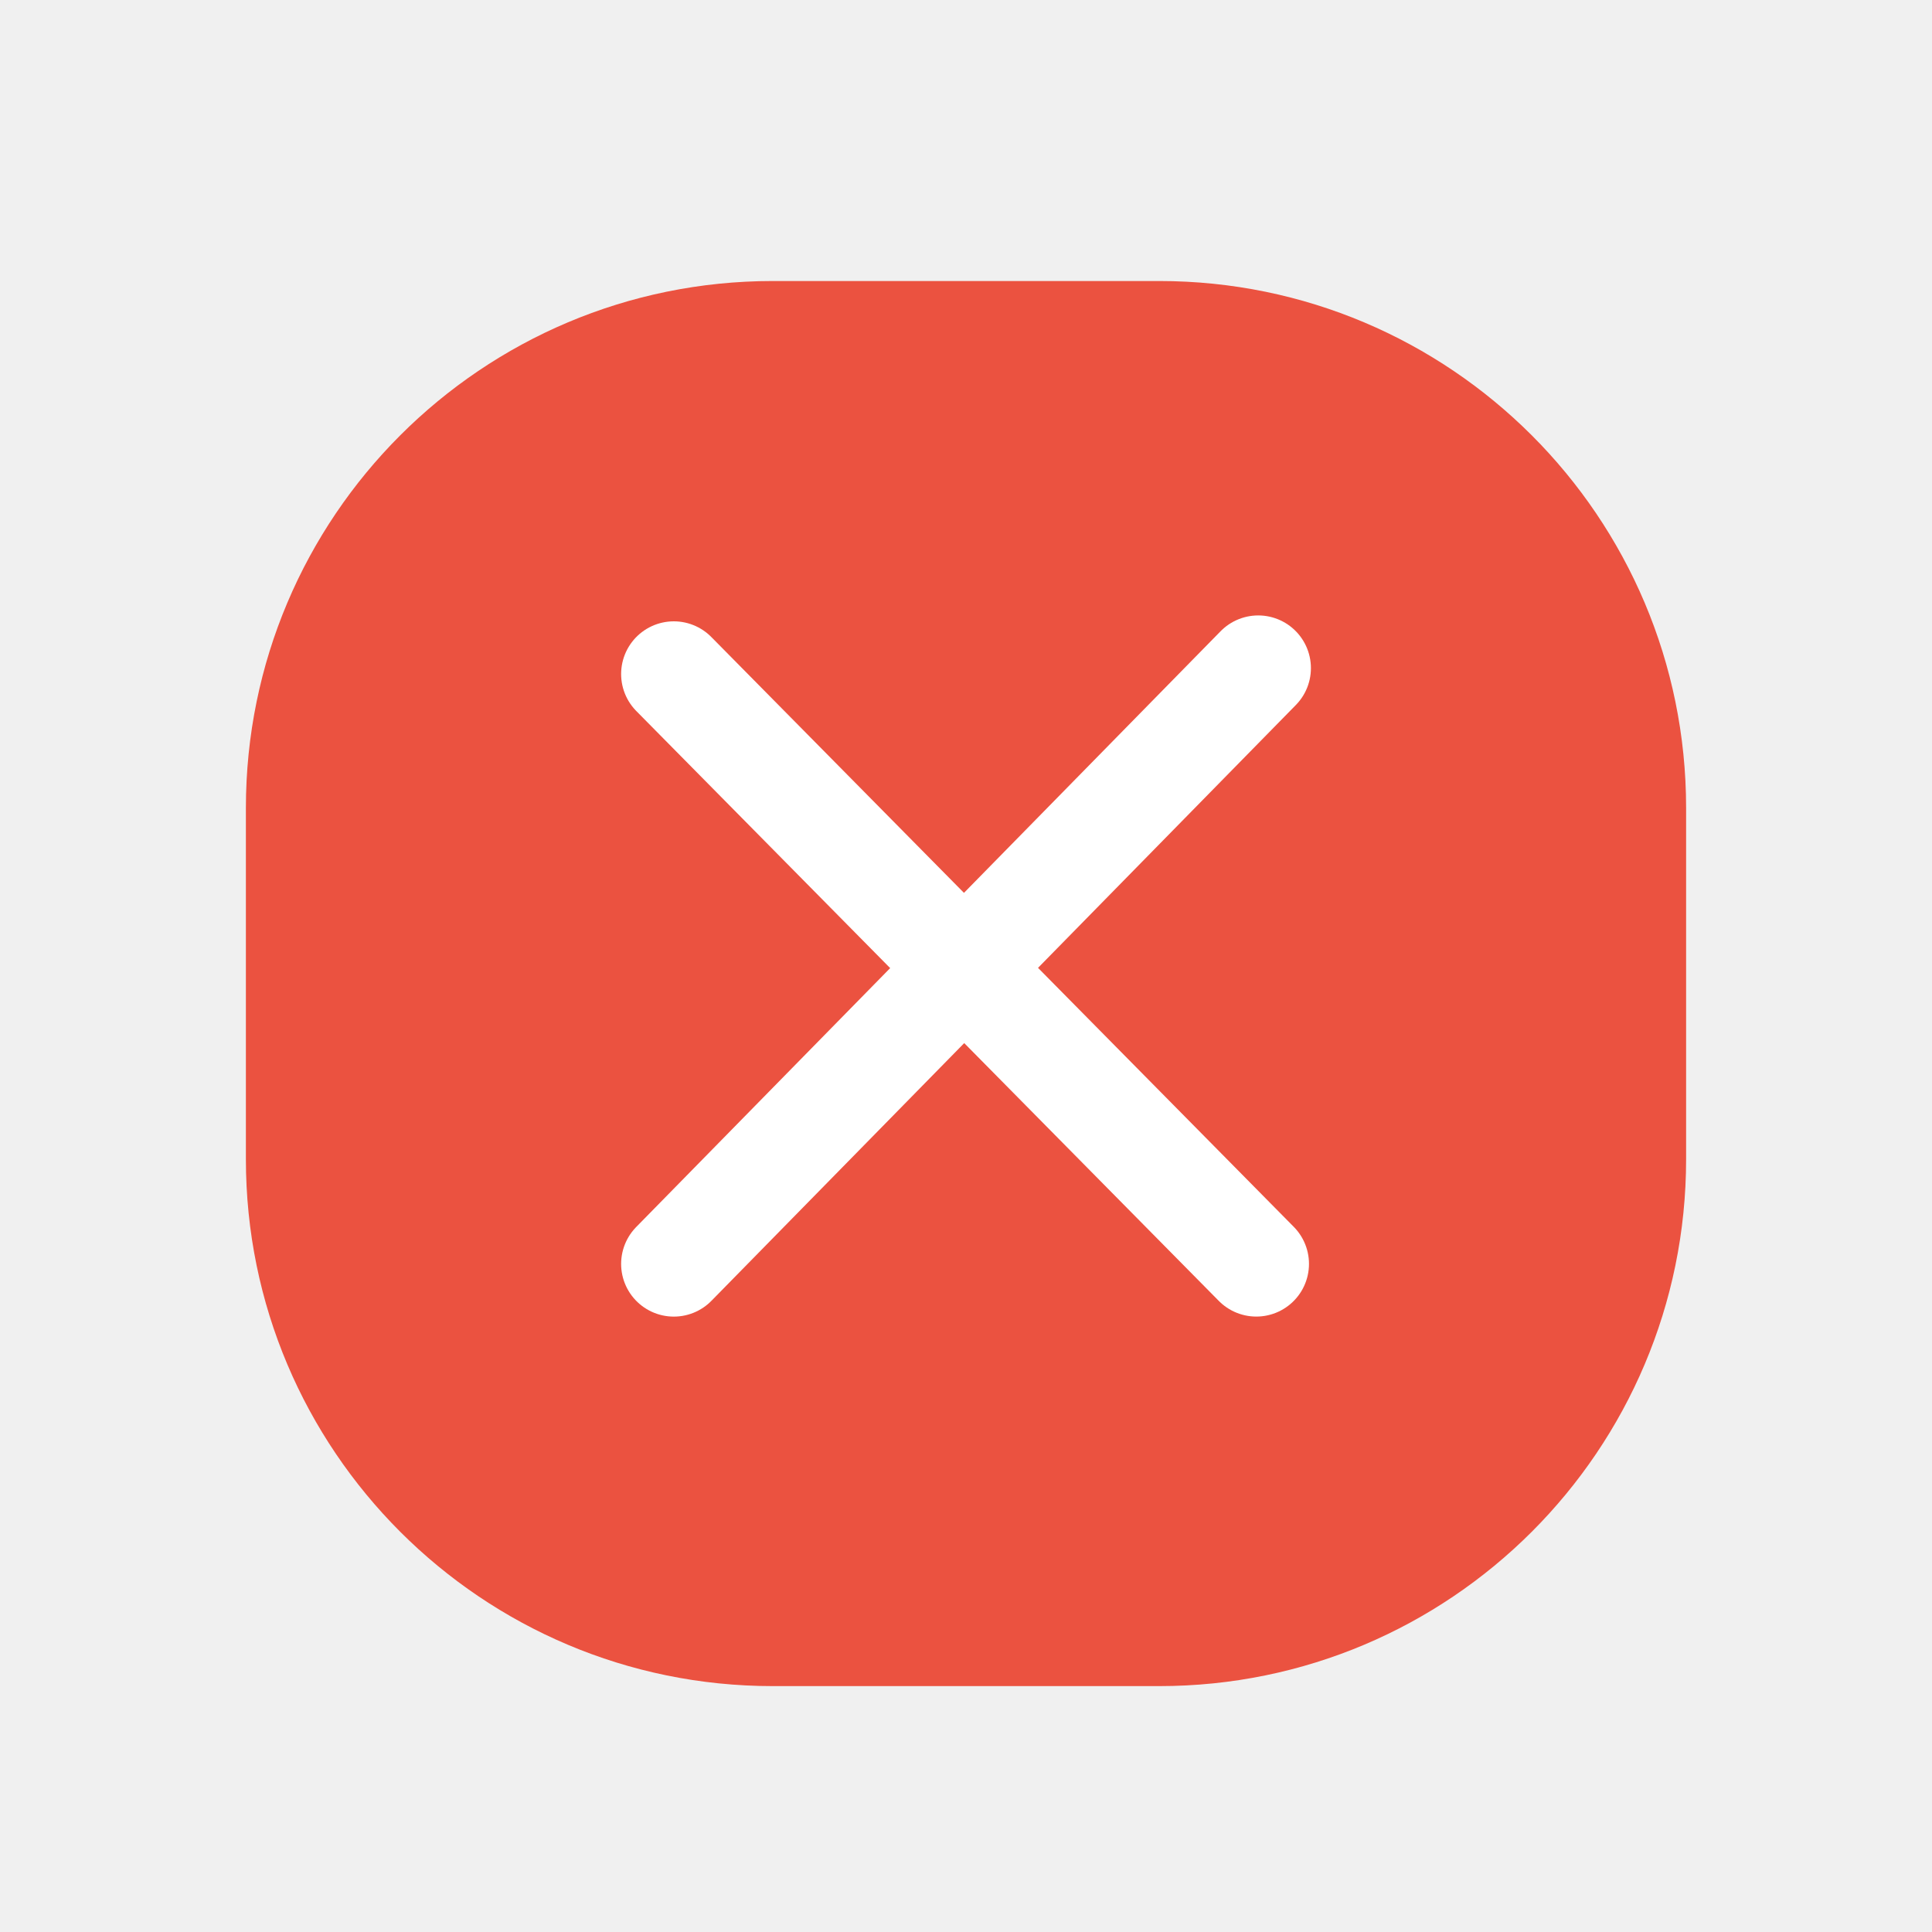
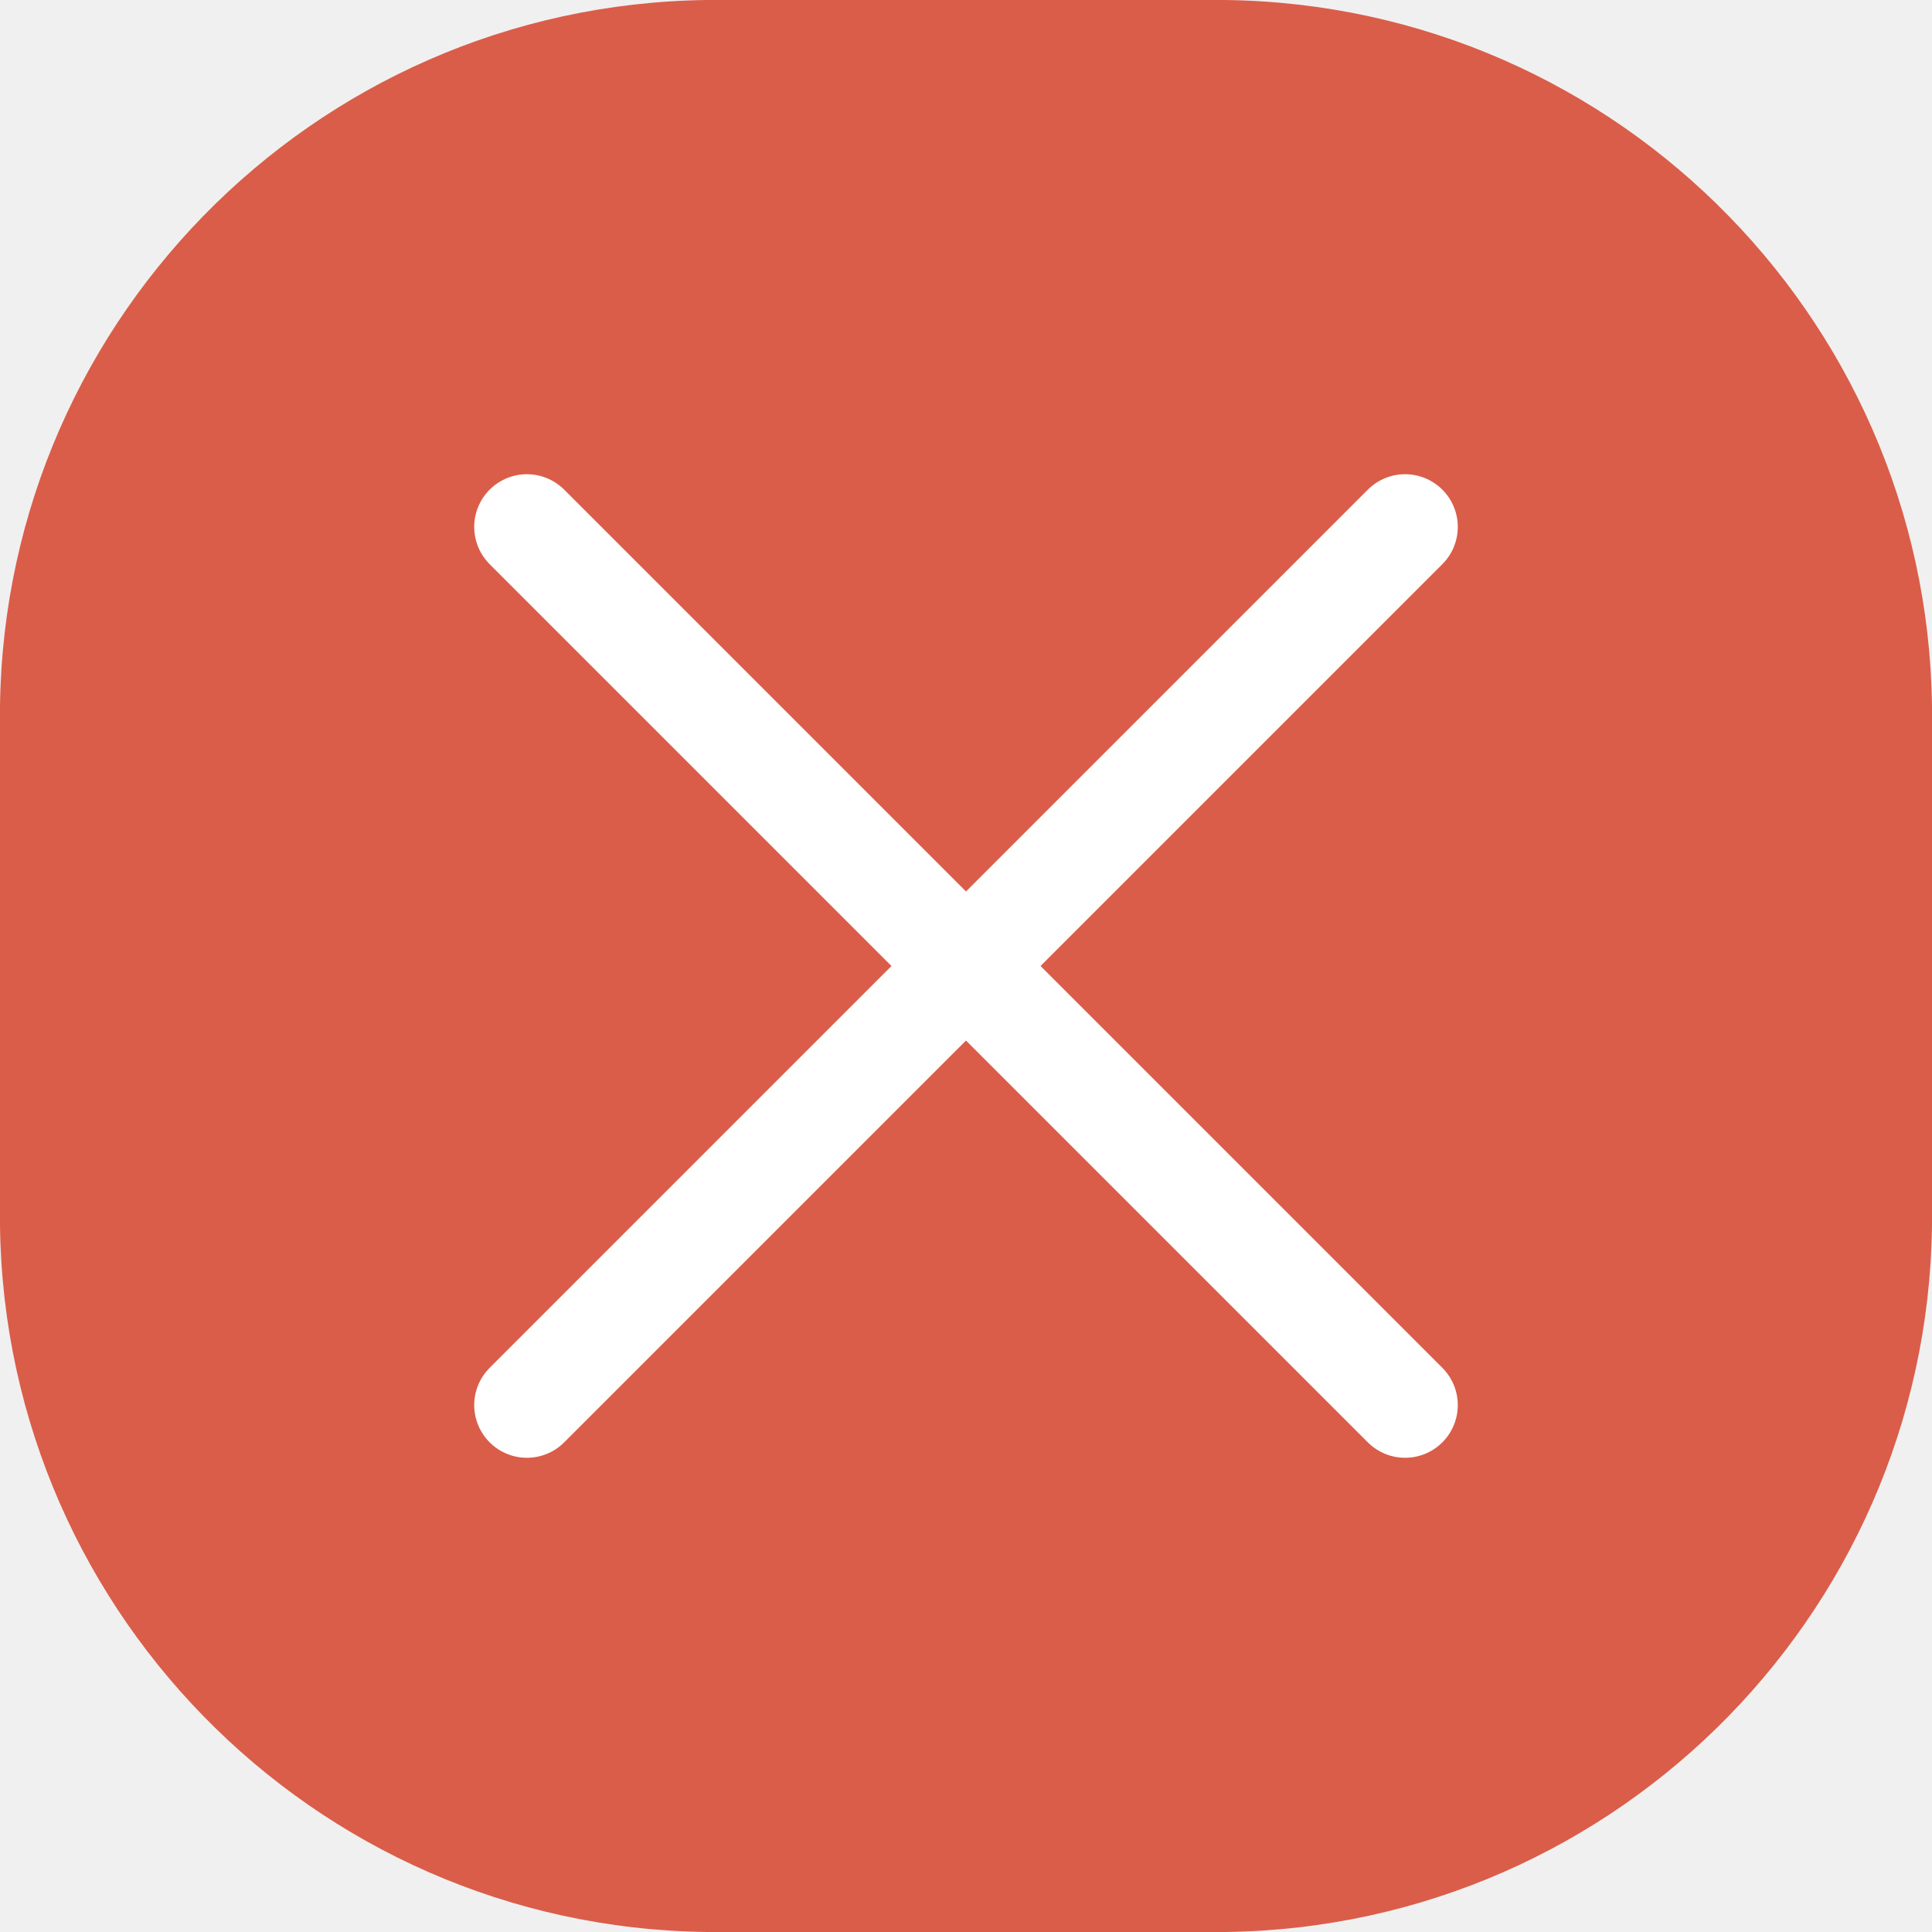
<svg xmlns="http://www.w3.org/2000/svg" width="55" height="55" viewBox="0 0 55 55">
  <defs>
-     <clipPath id="clip-아트보드_1">
+     <clipPath id="clip-아트보드_14">
      <rect width="55" height="55" />
    </clipPath>
  </defs>
-   <g id="아트보드_1" data-name="아트보드 – 1" clip-path="url(#clip-아트보드_1)">
-     <path id="패스_52" data-name="패스 52" d="M15,0H26A15,15,0,0,1,41,15V25A15,15,0,0,1,26,40H15A15,15,0,0,1,0,25V15A15,15,0,0,1,15,0Z" transform="translate(7 8)" fill="#eb5240" />
-     <line id="선_40" data-name="선 40" y1="16.961" x2="16.637" transform="translate(19.182 19.02)" fill="none" stroke="#FFF" stroke-linecap="round" stroke-width="3" />
-     <line id="선_41" data-name="선 41" x2="16.582" y2="16.792" transform="translate(19.182 19.188)" fill="none" stroke="#FFF" stroke-linecap="round" stroke-width="3" />
+   <g id="아트보드_14" data-name="아트보드 – 14" clip-path="url(#clip-아트보드_14)">
+     <path id="패스_52" data-name="패스 52" d="M20.122,0H34.878A20.378,20.378,0,0,1,55,20.625v13.75A20.378,20.378,0,0,1,34.878,55H20.122A20.378,20.378,0,0,1,0,34.375V20.625A20.378,20.378,0,0,1,20.122,0Z" fill="#da5d49" />
+     <path id="패스_48" data-name="패스 48" d="M3.8-12.394l25,25" transform="translate(11.2 27.394)" fill="none" stroke="#fff" stroke-linecap="round" stroke-width="3" />
+     <path id="패스_48-2" data-name="패스 48" d="M28.8-12.394l-25,25" transform="translate(11.2 27.394)" fill="none" stroke="#fff" stroke-linecap="round" stroke-width="3" />
  </g>
</svg>
